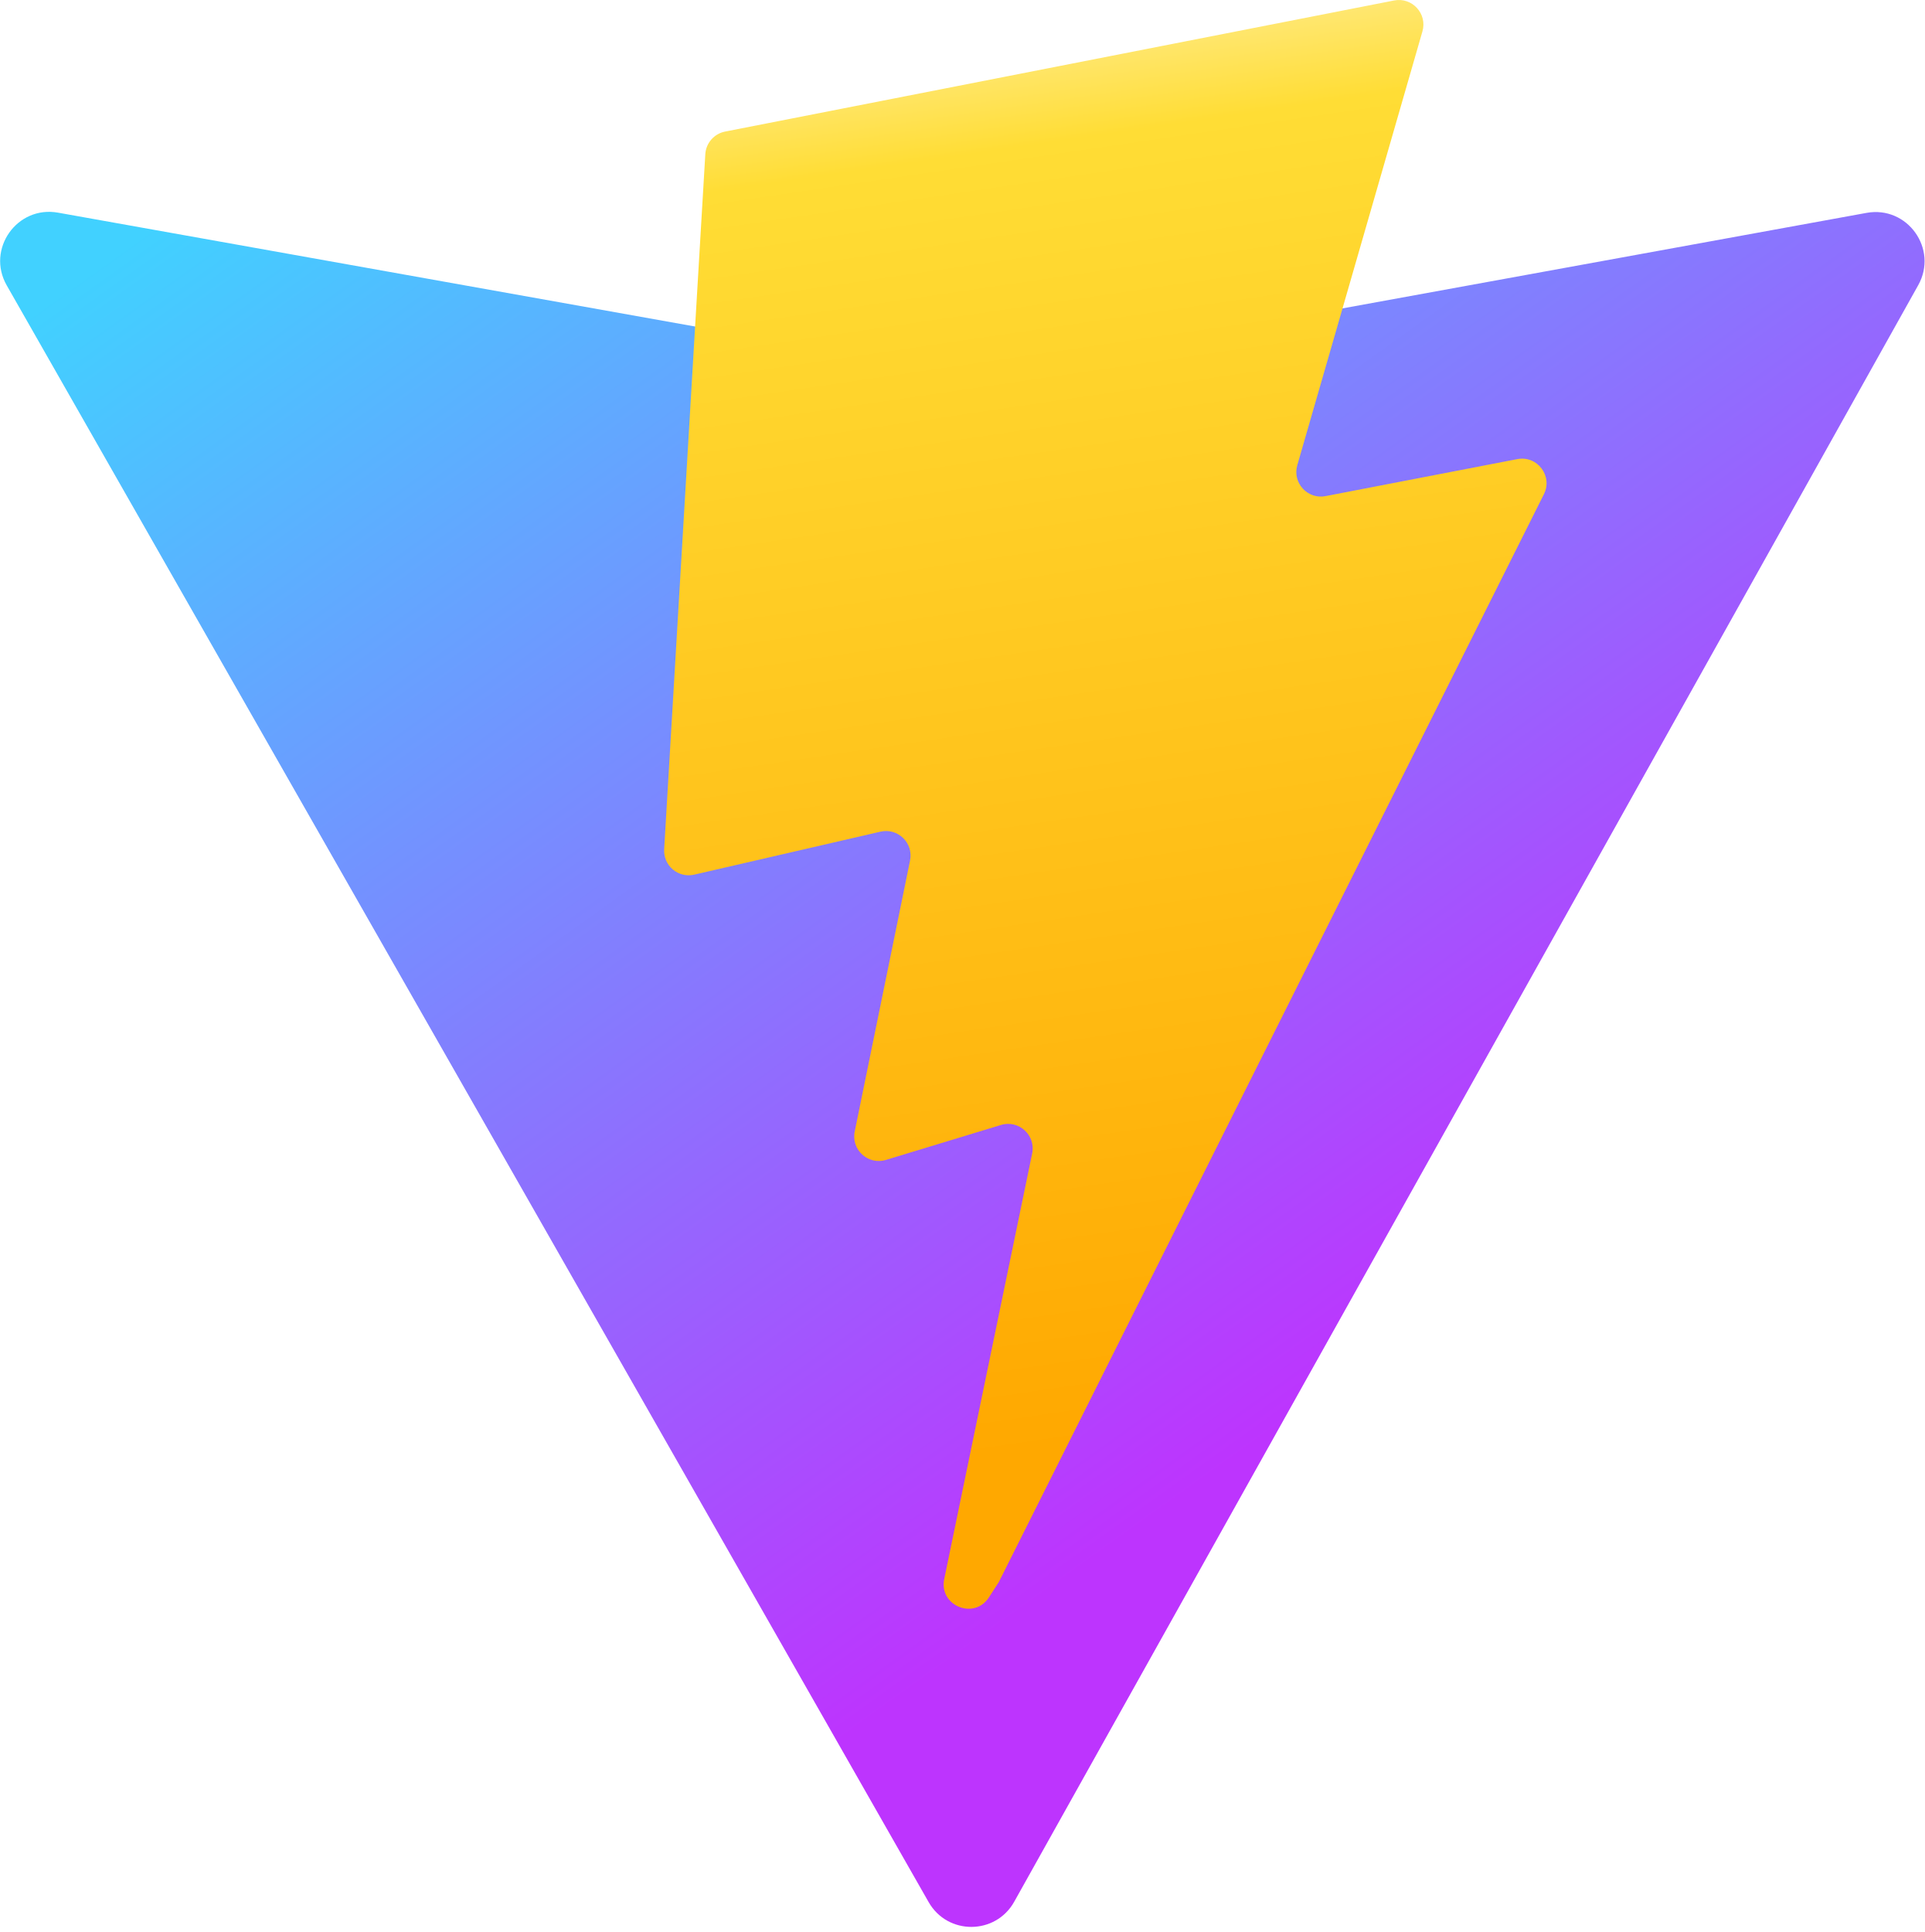
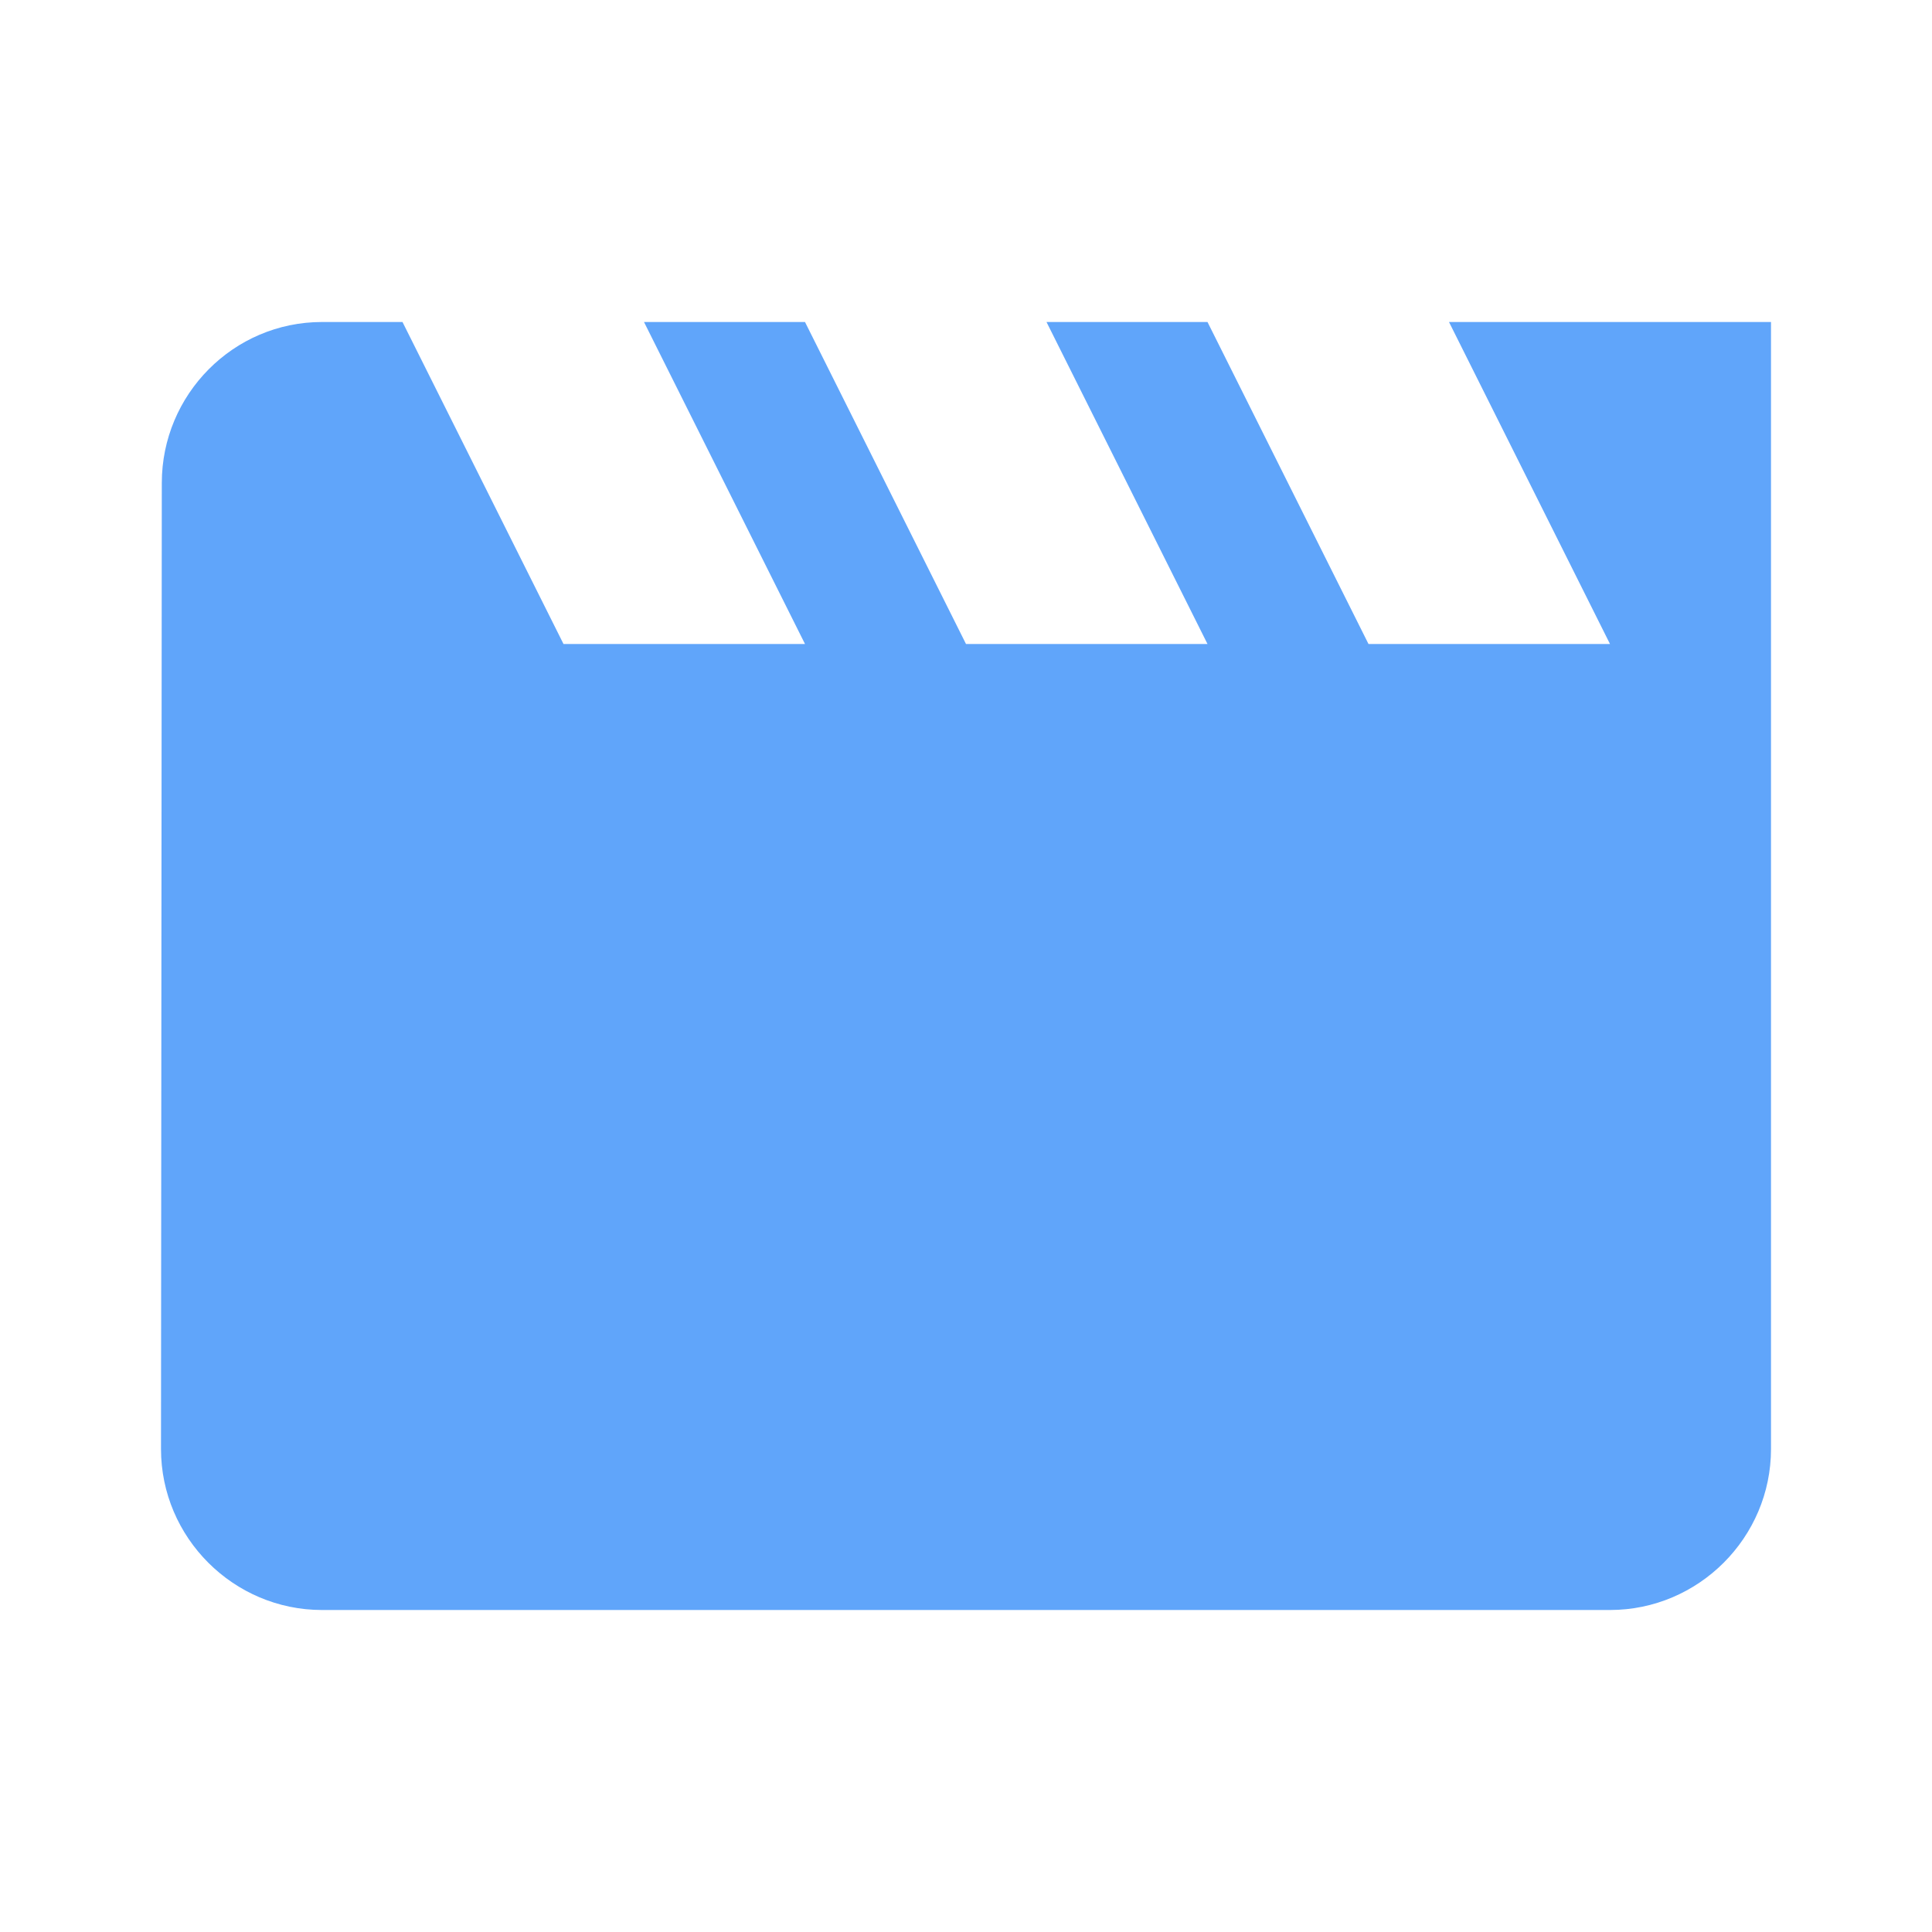
- <svg xmlns="http://www.w3.org/2000/svg" aria-hidden="true" role="img" class="iconify iconify--logos" width="31.88" height="32" preserveAspectRatio="xMidYMid meet" viewBox="0 0 256 257">
-   <defs>
-     <linearGradient id="IconifyId1813088fe1fbc01fb466" x1="-.828%" x2="57.636%" y1="7.652%" y2="78.411%">
-       <stop offset="0%" stop-color="#41D1FF" />
-       <stop offset="100%" stop-color="#BD34FE" />
-     </linearGradient>
-     <linearGradient id="IconifyId1813088fe1fbc01fb467" x1="43.376%" x2="50.316%" y1="2.242%" y2="89.03%">
-       <stop offset="0%" stop-color="#FFEA83" />
-       <stop offset="8.333%" stop-color="#FFDD35" />
-       <stop offset="100%" stop-color="#FFA800" />
-     </linearGradient>
-   </defs>
-   <path fill="url(#IconifyId1813088fe1fbc01fb466)" d="M255.153 37.938L134.897 252.976c-2.483 4.44-8.862 4.466-11.382.048L.875 37.958c-2.746-4.814 1.371-10.646 6.827-9.67l120.385 21.517a6.537 6.537 0 0 0 2.322-.004l117.867-21.483c5.438-.991 9.574 4.796 6.877 9.62Z" />
-   <path fill="url(#IconifyId1813088fe1fbc01fb467)" d="M185.432.063L96.44 17.501a3.268 3.268 0 0 0-2.634 3.014l-5.474 92.456a3.268 3.268 0 0 0 3.997 3.378l24.777-5.718c2.318-.535 4.413 1.507 3.936 3.838l-7.361 36.047c-.495 2.426 1.782 4.5 4.151 3.78l15.304-4.649c2.372-.72 4.652 1.36 4.15 3.788l-11.698 56.621c-.732 3.542 3.979 5.473 5.943 2.437l1.313-2.028l72.516-144.72c1.215-2.423-.88-5.186-3.54-4.672l-25.505 4.922c-2.396.462-4.435-1.77-3.759-4.114l16.646-57.705c.677-2.35-1.37-4.583-3.769-4.113Z" />
+ <svg xmlns="http://www.w3.org/2000/svg" stroke="currentColor" fill="#60a5fa" stroke-width="0" viewBox="0 0 24 24" height="1em" width="1em">
+   <path fill="none" d="M0 0h24v24H0z" />
+   <path d="M18 4l2 4h-3l-2-4h-2l2 4h-3l-2-4H8l2 4H7L5 4H4c-1.1 0-1.99.9-1.99 2L2 18c0 1.1.9 2 2 2h16c1.1 0 2-.9 2-2V4h-4z" />
</svg>
